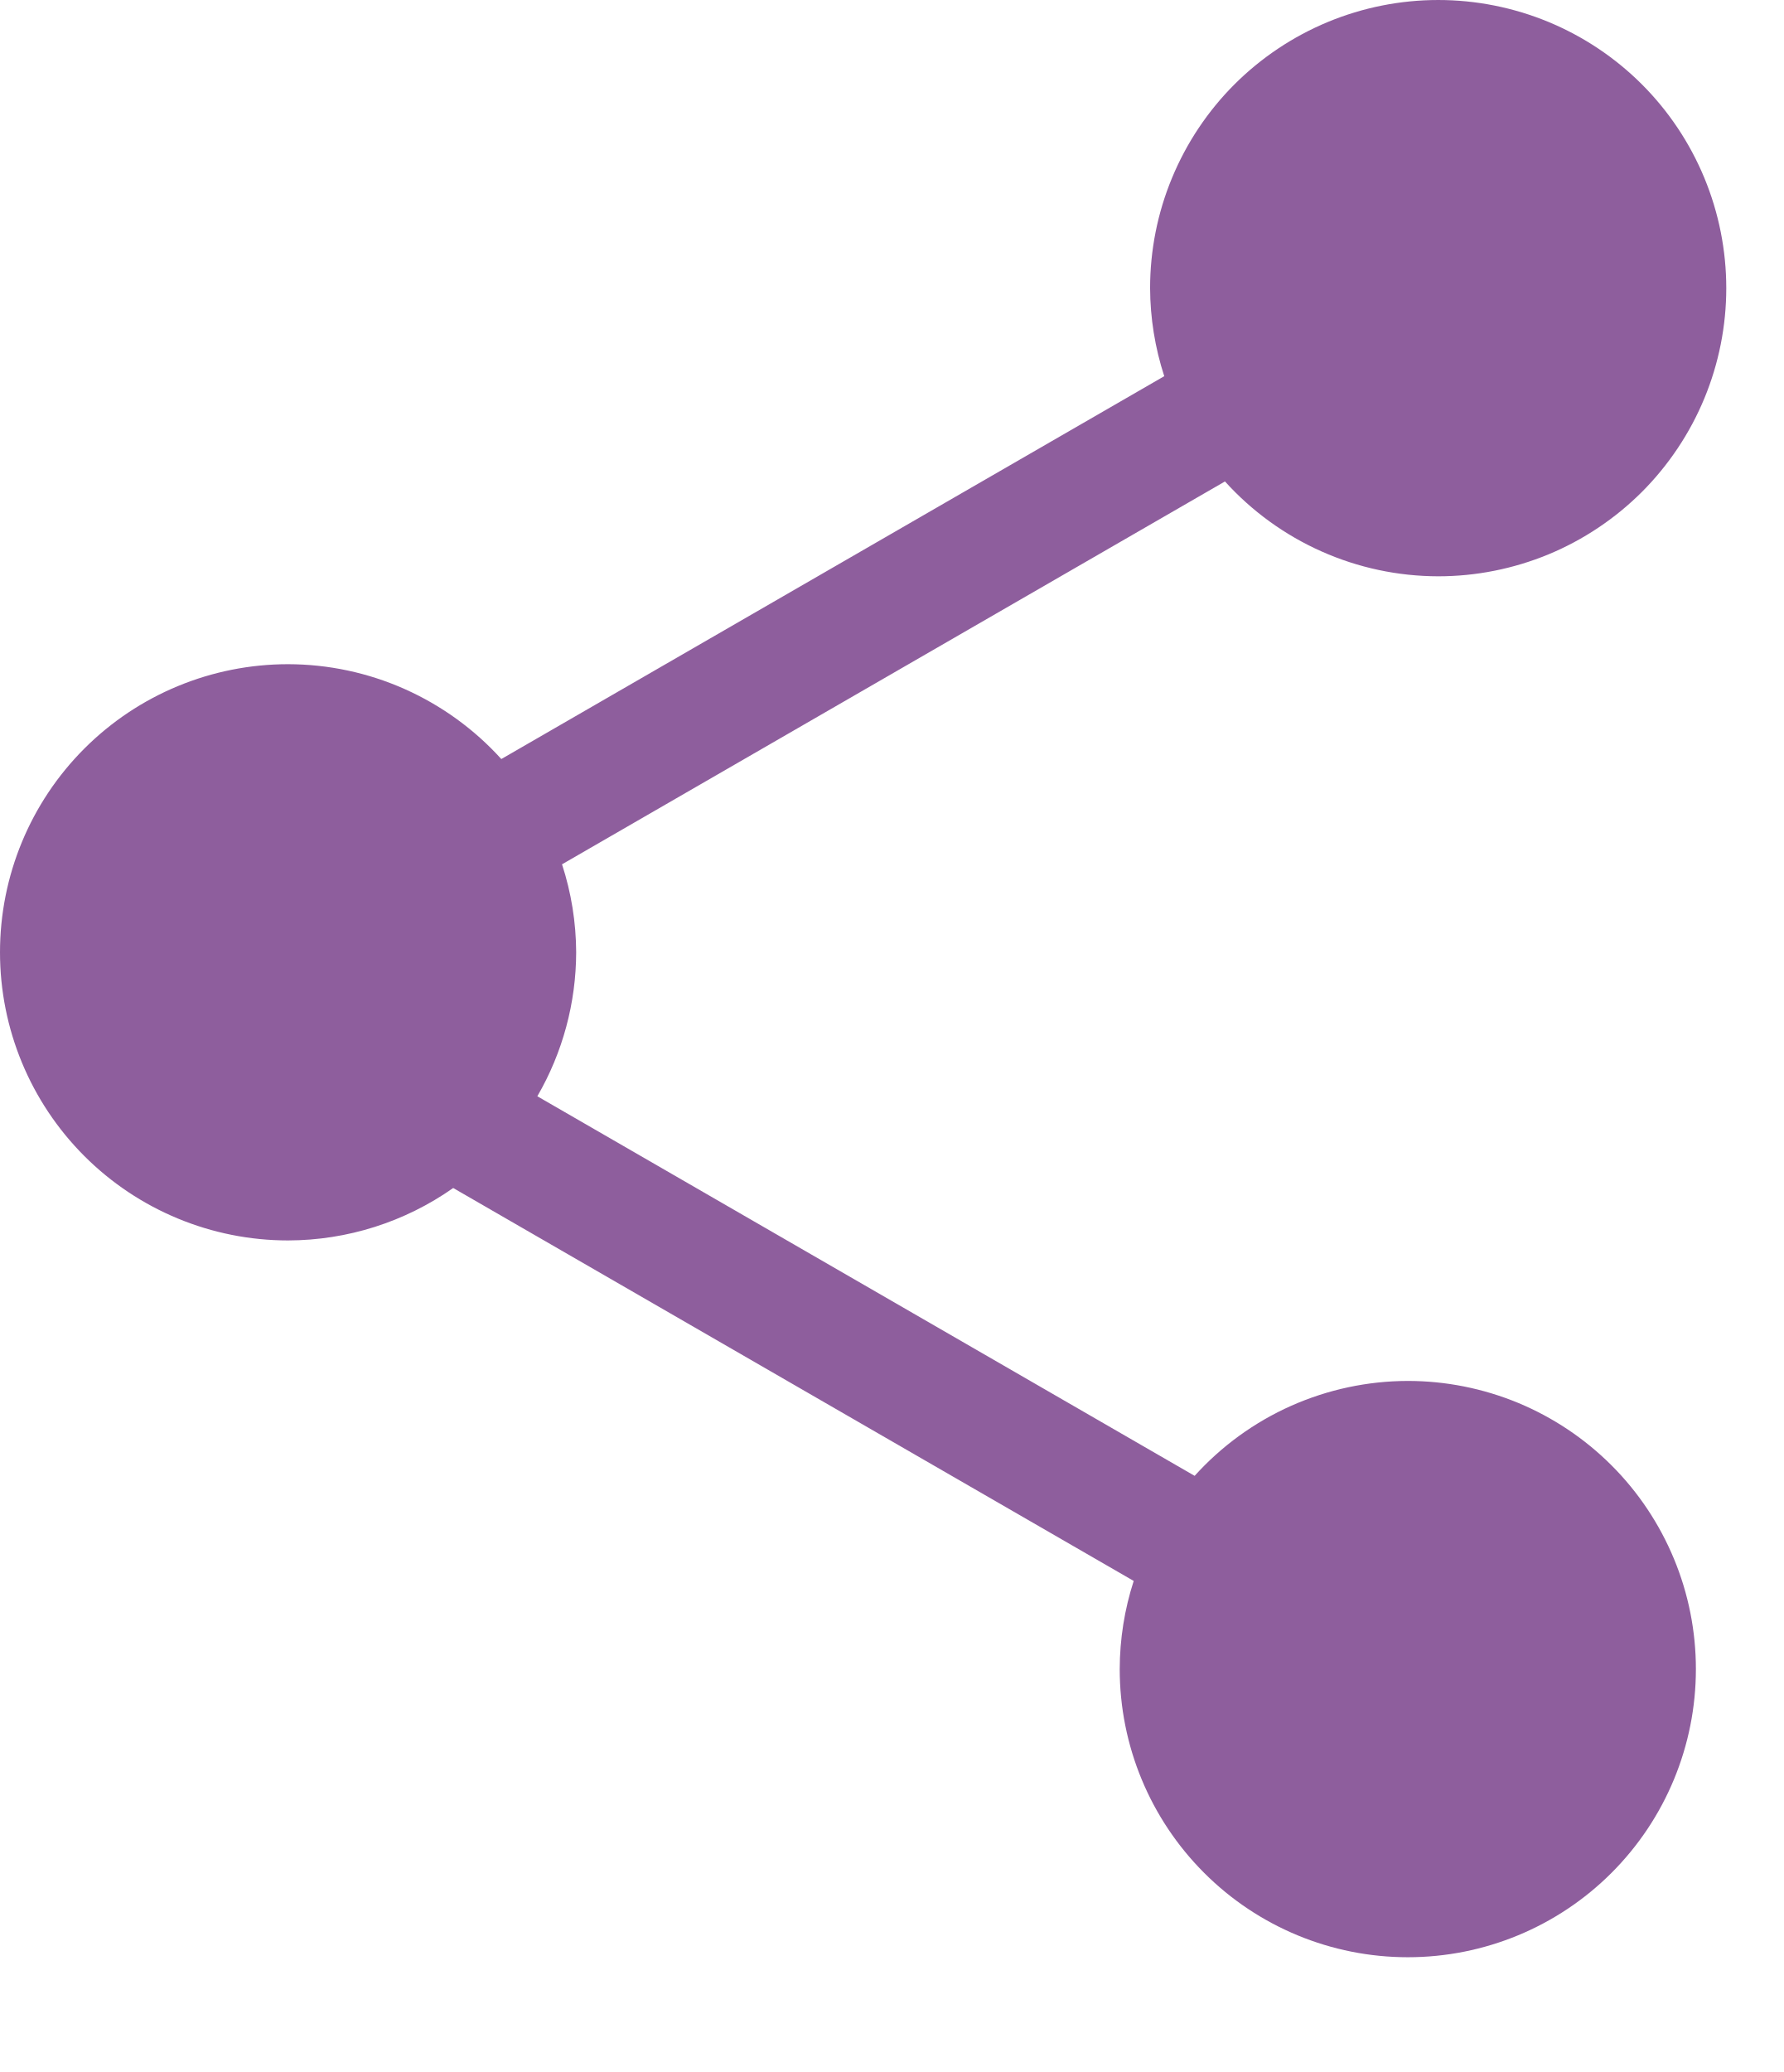
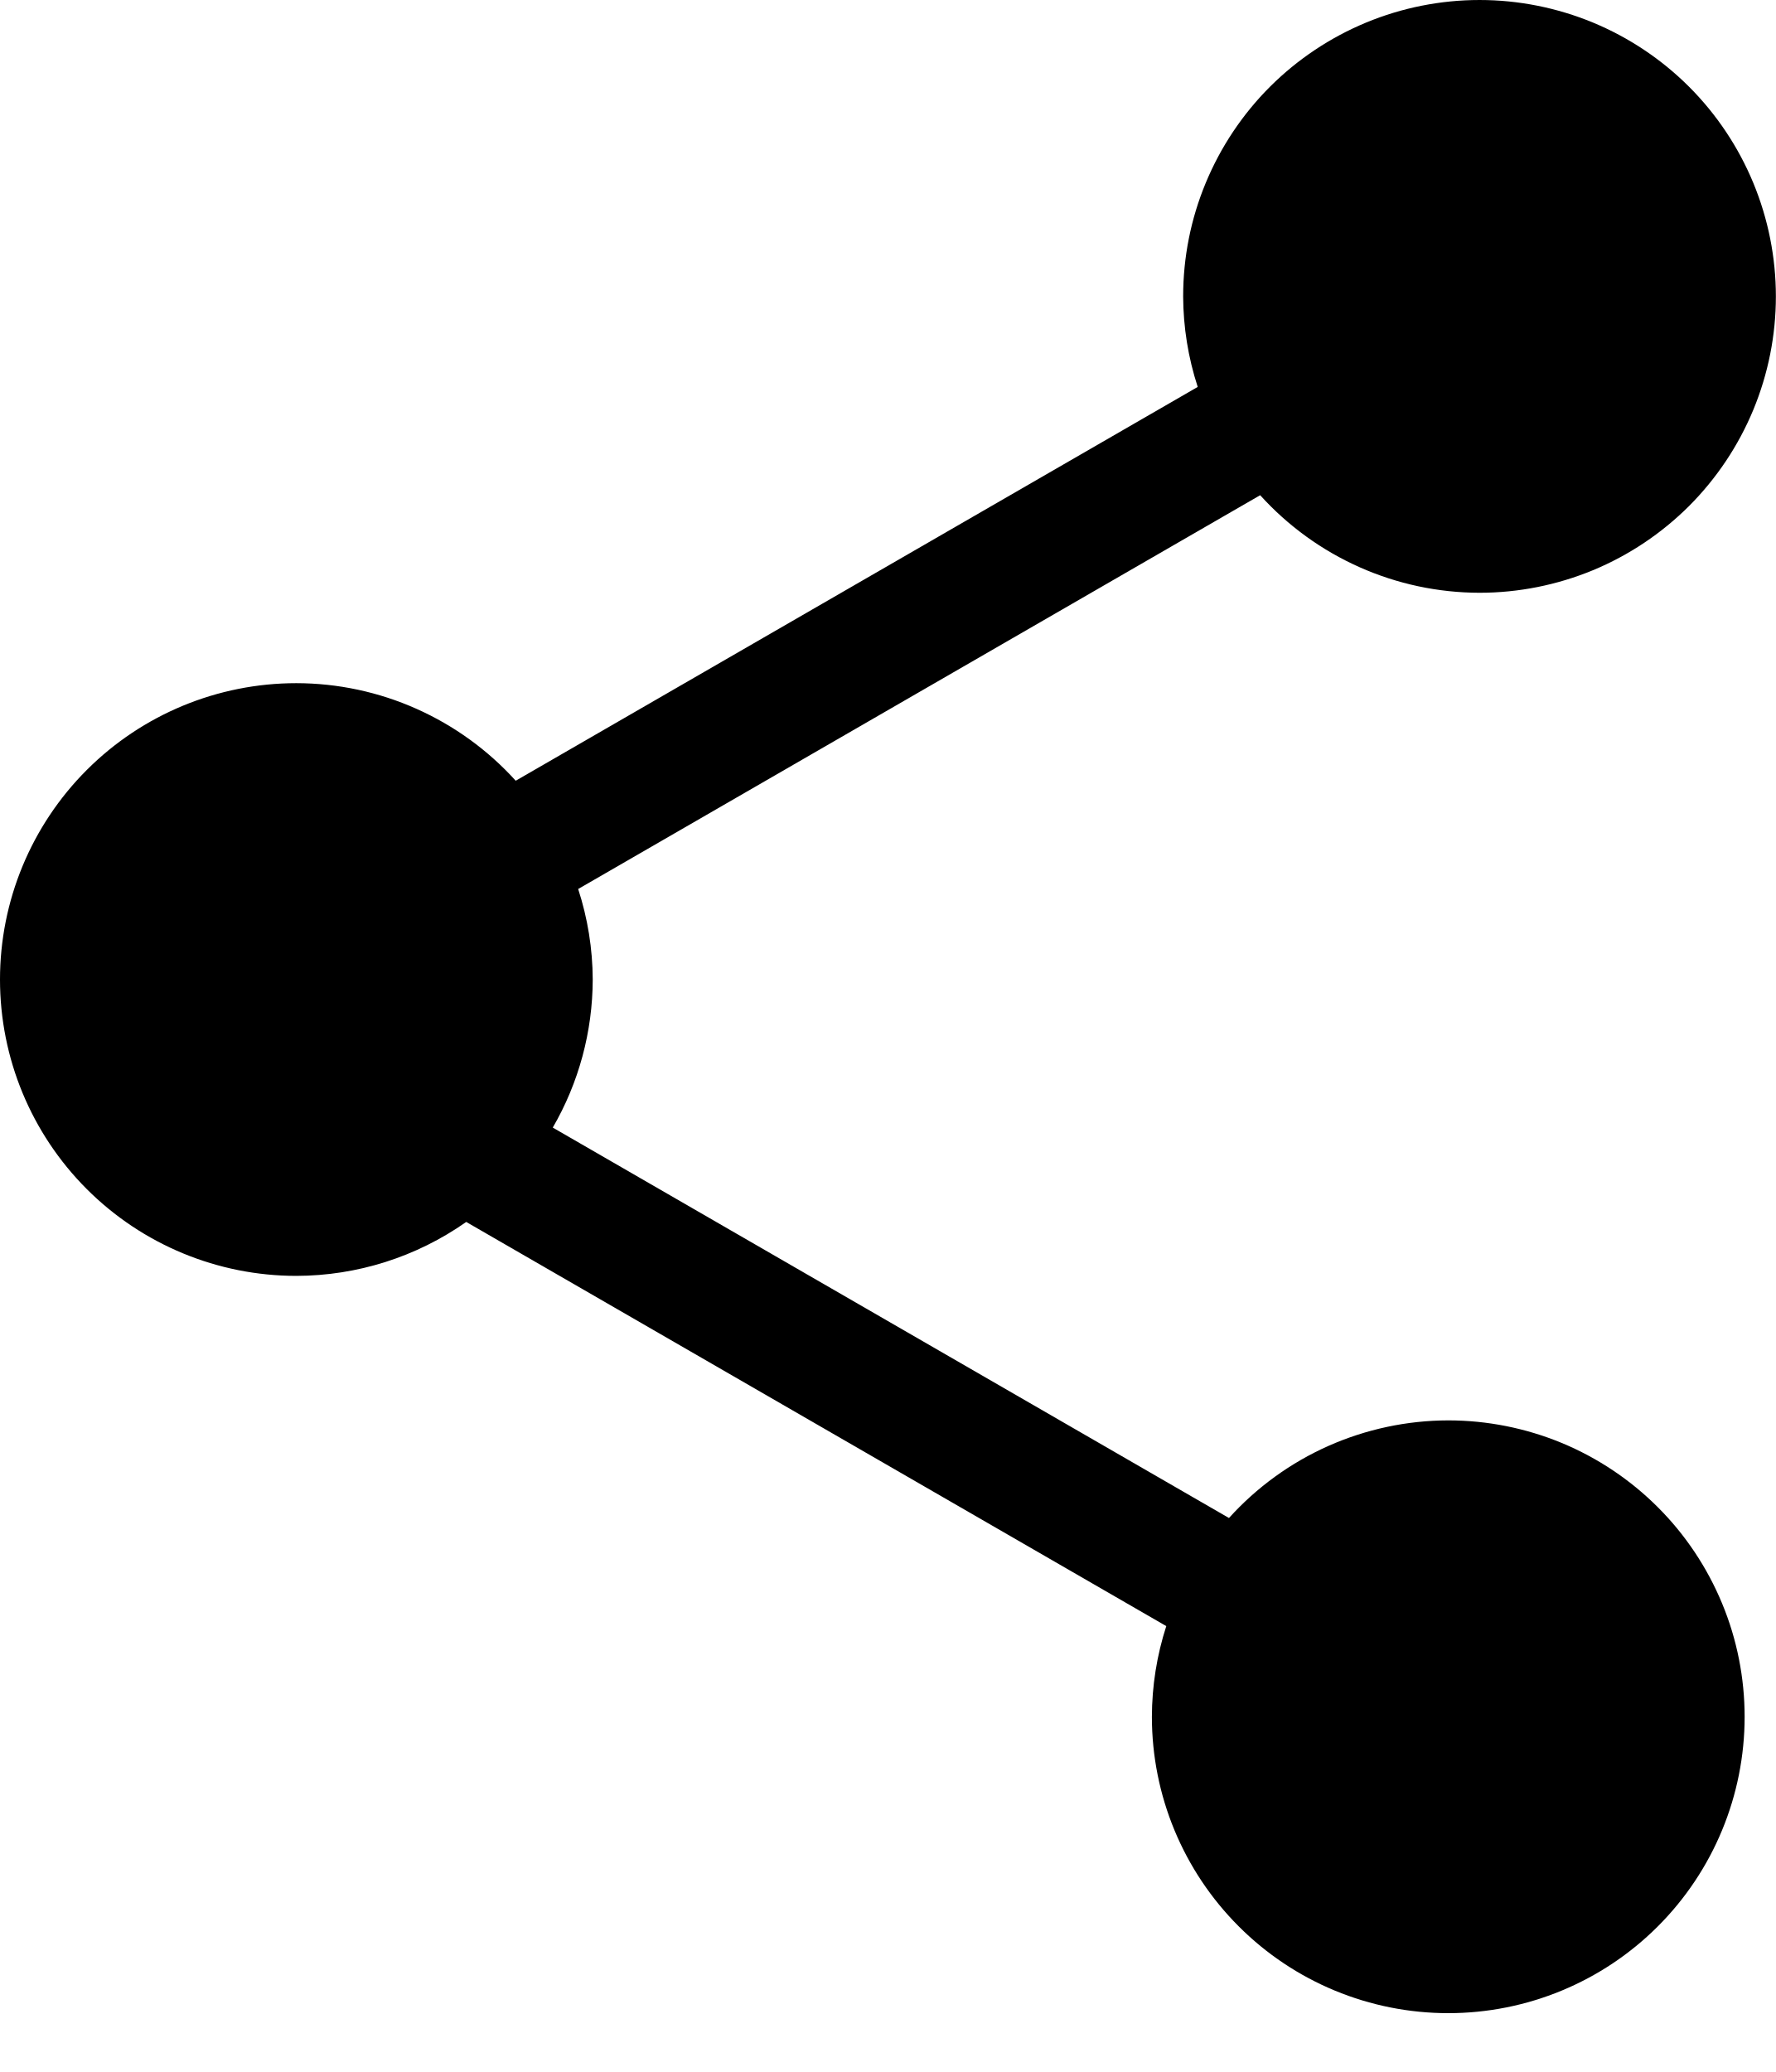
- <svg xmlns="http://www.w3.org/2000/svg" width="31" height="36" viewBox="0 0 31 36" fill="none">
-   <g filter="url(#filter0_d_440_3384)">
-     <path d="M24.994 3.17868e-05C24.336 3.17865e-05 23.685 0.13 23.078 0.381C22.47 0.633 21.918 1.002 21.453 1.466C20.988 1.931 20.62 2.483 20.368 3.091C20.116 3.698 19.987 4.349 19.987 5.007C19.989 5.526 20.072 6.042 20.233 6.536L8.712 13.188C8.243 12.67 7.671 12.256 7.033 11.972C6.395 11.688 5.705 11.541 5.006 11.54C3.679 11.54 2.405 12.067 1.466 13.006C0.527 13.945 0 15.218 0 16.546C0 17.874 0.527 19.147 1.466 20.086C2.405 21.025 3.679 21.552 5.006 21.552C6.034 21.55 7.036 21.232 7.876 20.641L19.702 27.468C19.542 27.963 19.46 28.48 19.459 29C19.459 30.328 19.987 31.601 20.926 32.54C21.864 33.479 23.138 34.006 24.466 34.006C25.794 34.006 27.067 33.479 28.006 32.54C28.945 31.601 29.472 30.328 29.472 29C29.472 28.342 29.343 27.691 29.091 27.084C28.839 26.477 28.471 25.924 28.006 25.46C27.541 24.995 26.989 24.626 26.382 24.374C25.774 24.123 25.123 23.993 24.466 23.993C23.767 23.994 23.077 24.142 22.439 24.425C21.801 24.709 21.229 25.124 20.761 25.642L9.338 19.047C9.779 18.287 10.011 17.424 10.013 16.546C10.011 16.027 9.928 15.511 9.767 15.017L21.288 8.365C21.757 8.883 22.328 9.297 22.967 9.581C23.605 9.865 24.295 10.012 24.994 10.013C25.651 10.013 26.302 9.883 26.91 9.632C27.517 9.38 28.069 9.011 28.534 8.547C28.998 8.082 29.367 7.53 29.619 6.922C29.87 6.315 30 5.664 30 5.007C30 4.349 29.87 3.698 29.619 3.091C29.367 2.483 28.999 1.931 28.534 1.466C28.069 1.001 27.517 0.633 26.91 0.381C26.302 0.13 25.651 3.17865e-05 24.994 3.17868e-05Z" fill="#8E5E9D" />
-   </g>
-   <defs>
-     <filter id="filter0_d_440_3384" x="0" y="3.05176e-05" width="31" height="35.006" filterUnits="userSpaceOnUse" color-interpolation-filters="sRGB">
-       <feFlood flood-opacity="0" result="BackgroundImageFix" />
-       <feColorMatrix in="SourceAlpha" type="matrix" values="0 0 0 0 0 0 0 0 0 0 0 0 0 0 0 0 0 0 127 0" result="hardAlpha" />
-       <feOffset dx="1" dy="1" />
-       <feComposite in2="hardAlpha" operator="out" />
-       <feColorMatrix type="matrix" values="0 0 0 0 1 0 0 0 0 1 0 0 0 0 1 0 0 0 1 0" />
-       <feBlend mode="normal" in2="BackgroundImageFix" result="effect1_dropShadow_440_3384" />
-       <feBlend mode="normal" in="SourceGraphic" in2="effect1_dropShadow_440_3384" result="shape" />
-     </filter>
-   </defs>
+ <svg xmlns="http://www.w3.org/2000/svg" width="30" height="35" viewBox="0 0 30 35" fill="none">
+   <path d="M24.994 3.17868e-05C24.336 3.17865e-05 23.685 0.13 23.078 0.381C22.47 0.633 21.918 1.002 21.453 1.466C20.988 1.931 20.62 2.483 20.368 3.091C20.116 3.698 19.987 4.349 19.987 5.007C19.989 5.526 20.072 6.042 20.233 6.536L8.712 13.188C8.243 12.67 7.671 12.256 7.033 11.972C6.395 11.688 5.705 11.541 5.006 11.54C3.679 11.54 2.405 12.067 1.466 13.006C0.527 13.945 0 15.218 0 16.546C0 17.874 0.527 19.147 1.466 20.086C2.405 21.025 3.679 21.552 5.006 21.552C6.034 21.55 7.036 21.232 7.876 20.641L19.702 27.468C19.542 27.963 19.46 28.48 19.459 29C19.459 30.328 19.987 31.601 20.926 32.54C21.864 33.479 23.138 34.006 24.466 34.006C25.794 34.006 27.067 33.479 28.006 32.54C28.945 31.601 29.472 30.328 29.472 29C29.472 28.342 29.343 27.691 29.091 27.084C28.839 26.477 28.471 25.924 28.006 25.46C27.541 24.995 26.989 24.626 26.382 24.374C25.774 24.123 25.123 23.993 24.466 23.993C23.767 23.994 23.077 24.142 22.439 24.425C21.801 24.709 21.229 25.124 20.761 25.642L9.338 19.047C9.779 18.287 10.011 17.424 10.013 16.546C10.011 16.027 9.928 15.511 9.767 15.017L21.288 8.365C21.757 8.883 22.328 9.297 22.967 9.581C23.605 9.865 24.295 10.012 24.994 10.013C25.651 10.013 26.302 9.883 26.91 9.632C27.517 9.38 28.069 9.011 28.534 8.547C28.998 8.082 29.367 7.53 29.619 6.922C29.87 6.315 30 5.664 30 5.007C30 4.349 29.87 3.698 29.619 3.091C29.367 2.483 28.999 1.931 28.534 1.466C28.069 1.001 27.517 0.633 26.91 0.381C26.302 0.13 25.651 3.17865e-05 24.994 3.17868e-05Z" fill="black" />
</svg>
